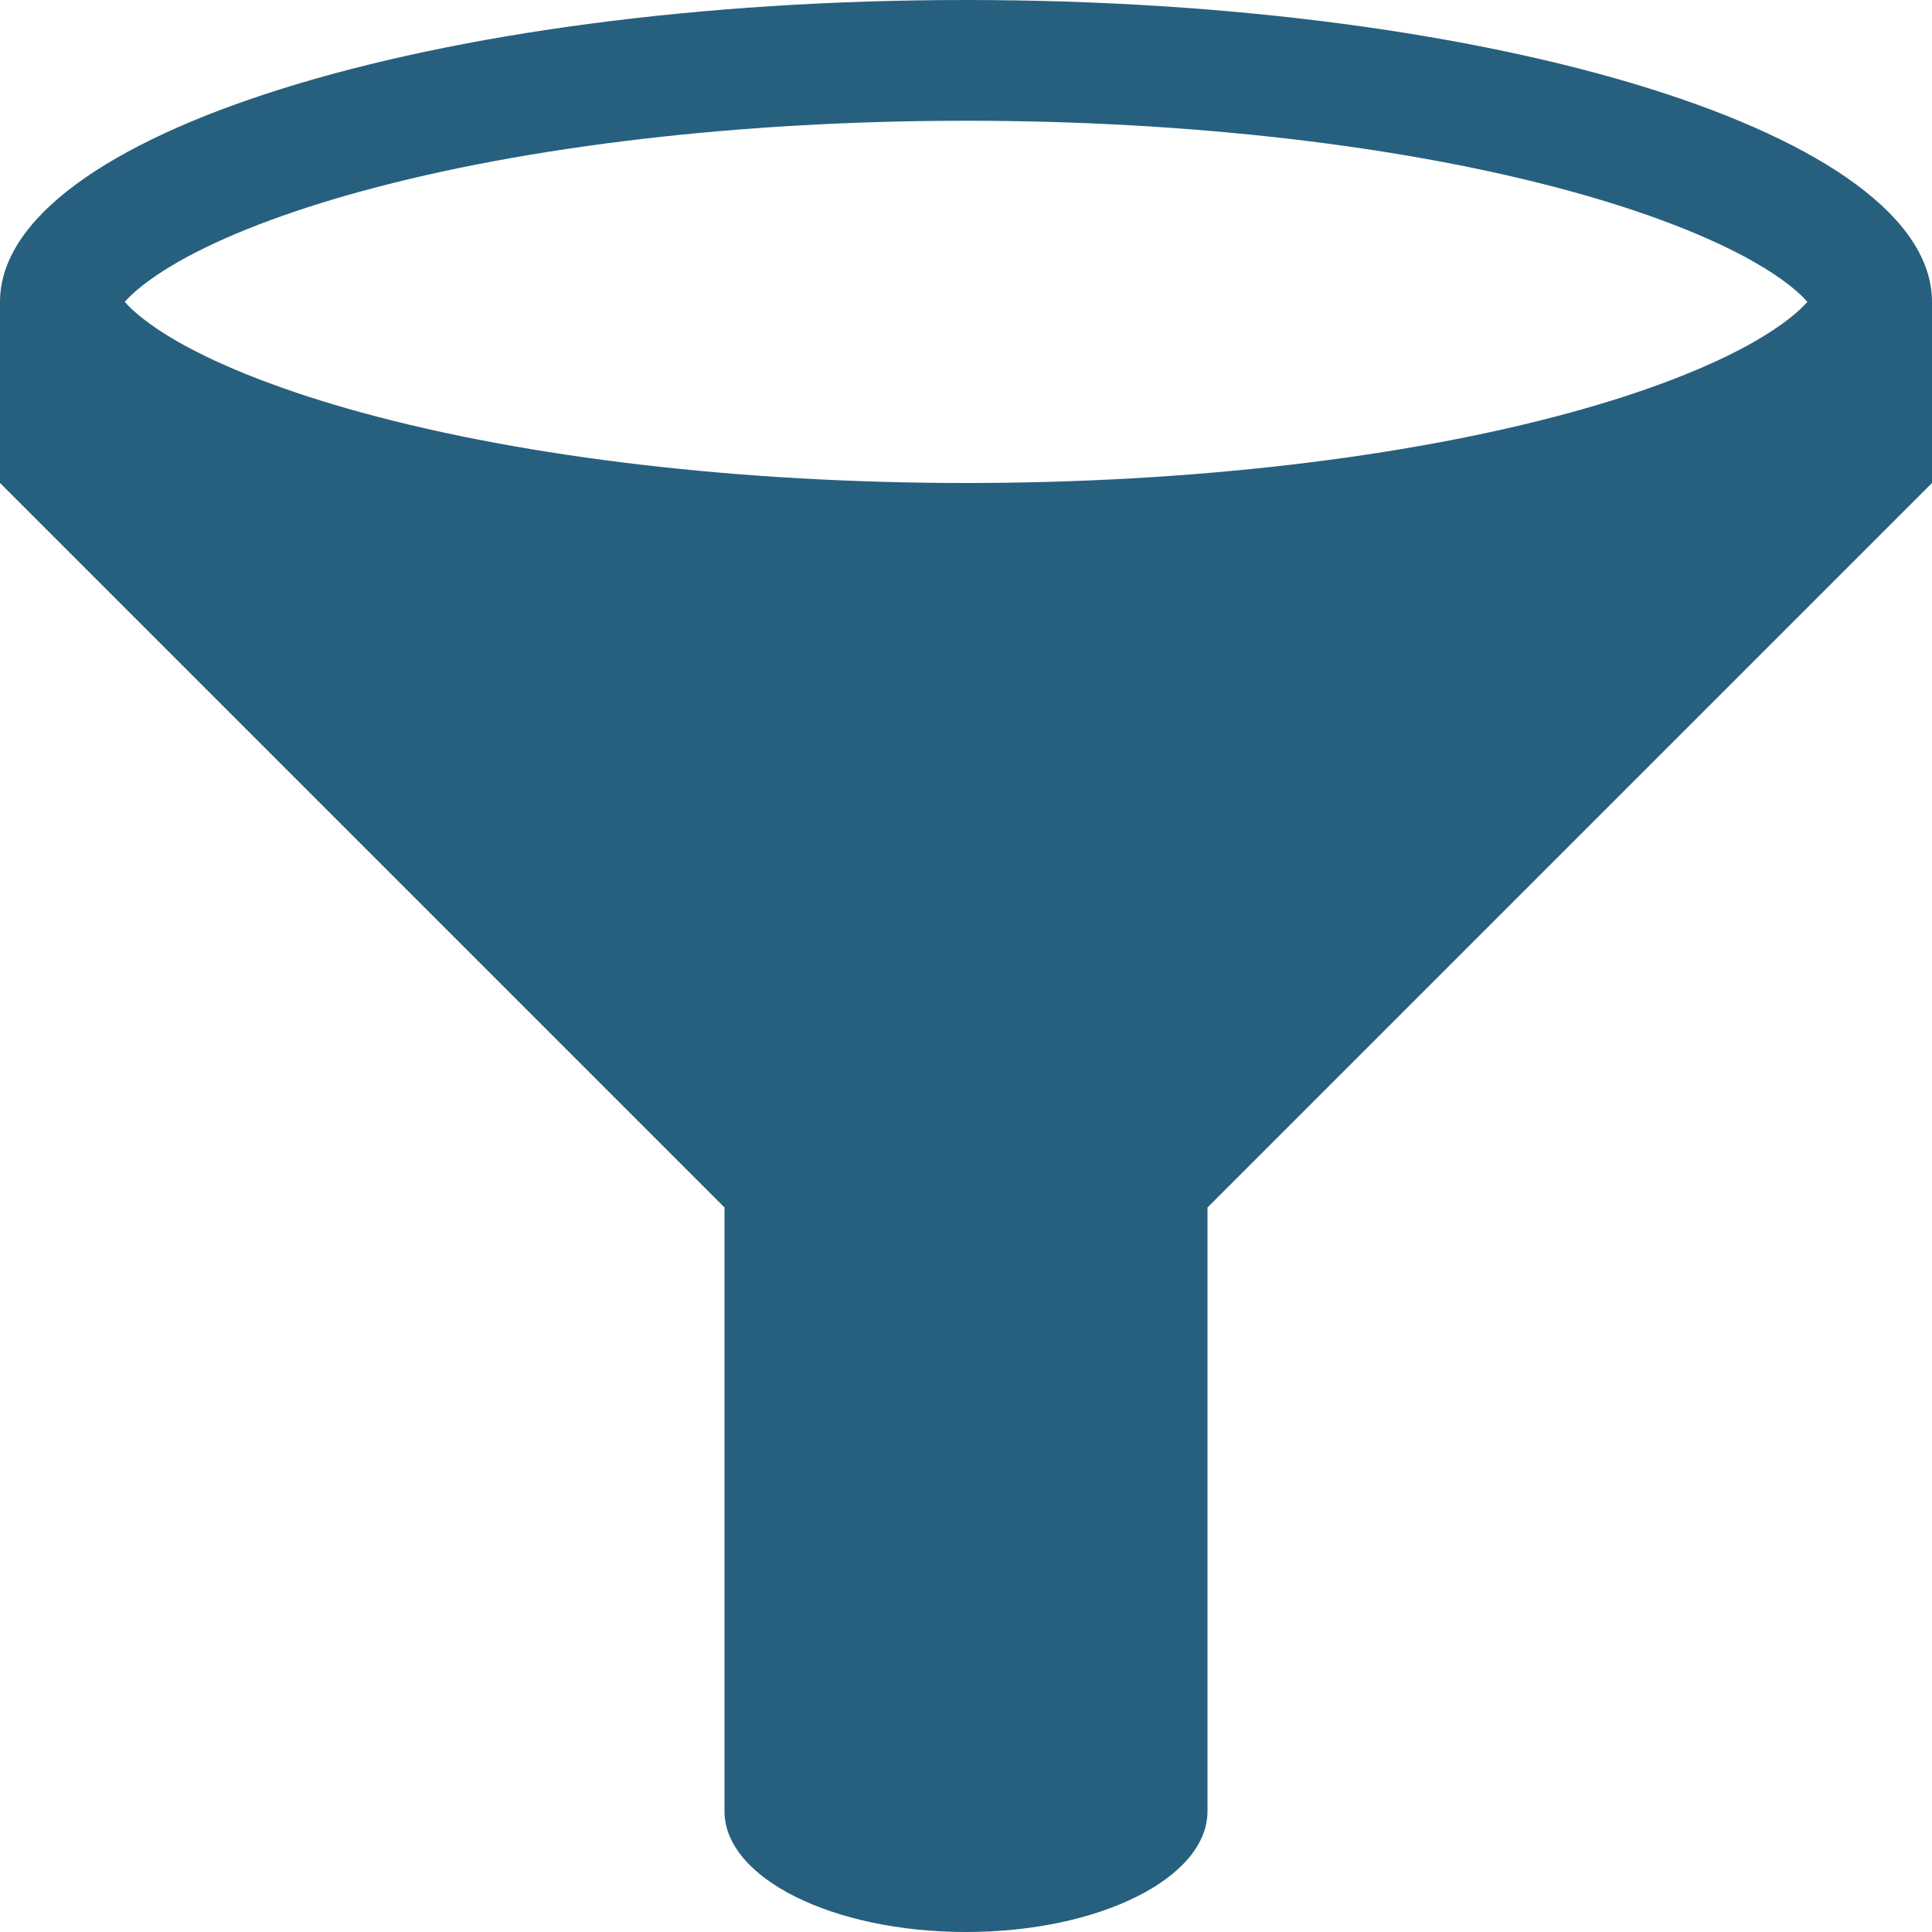
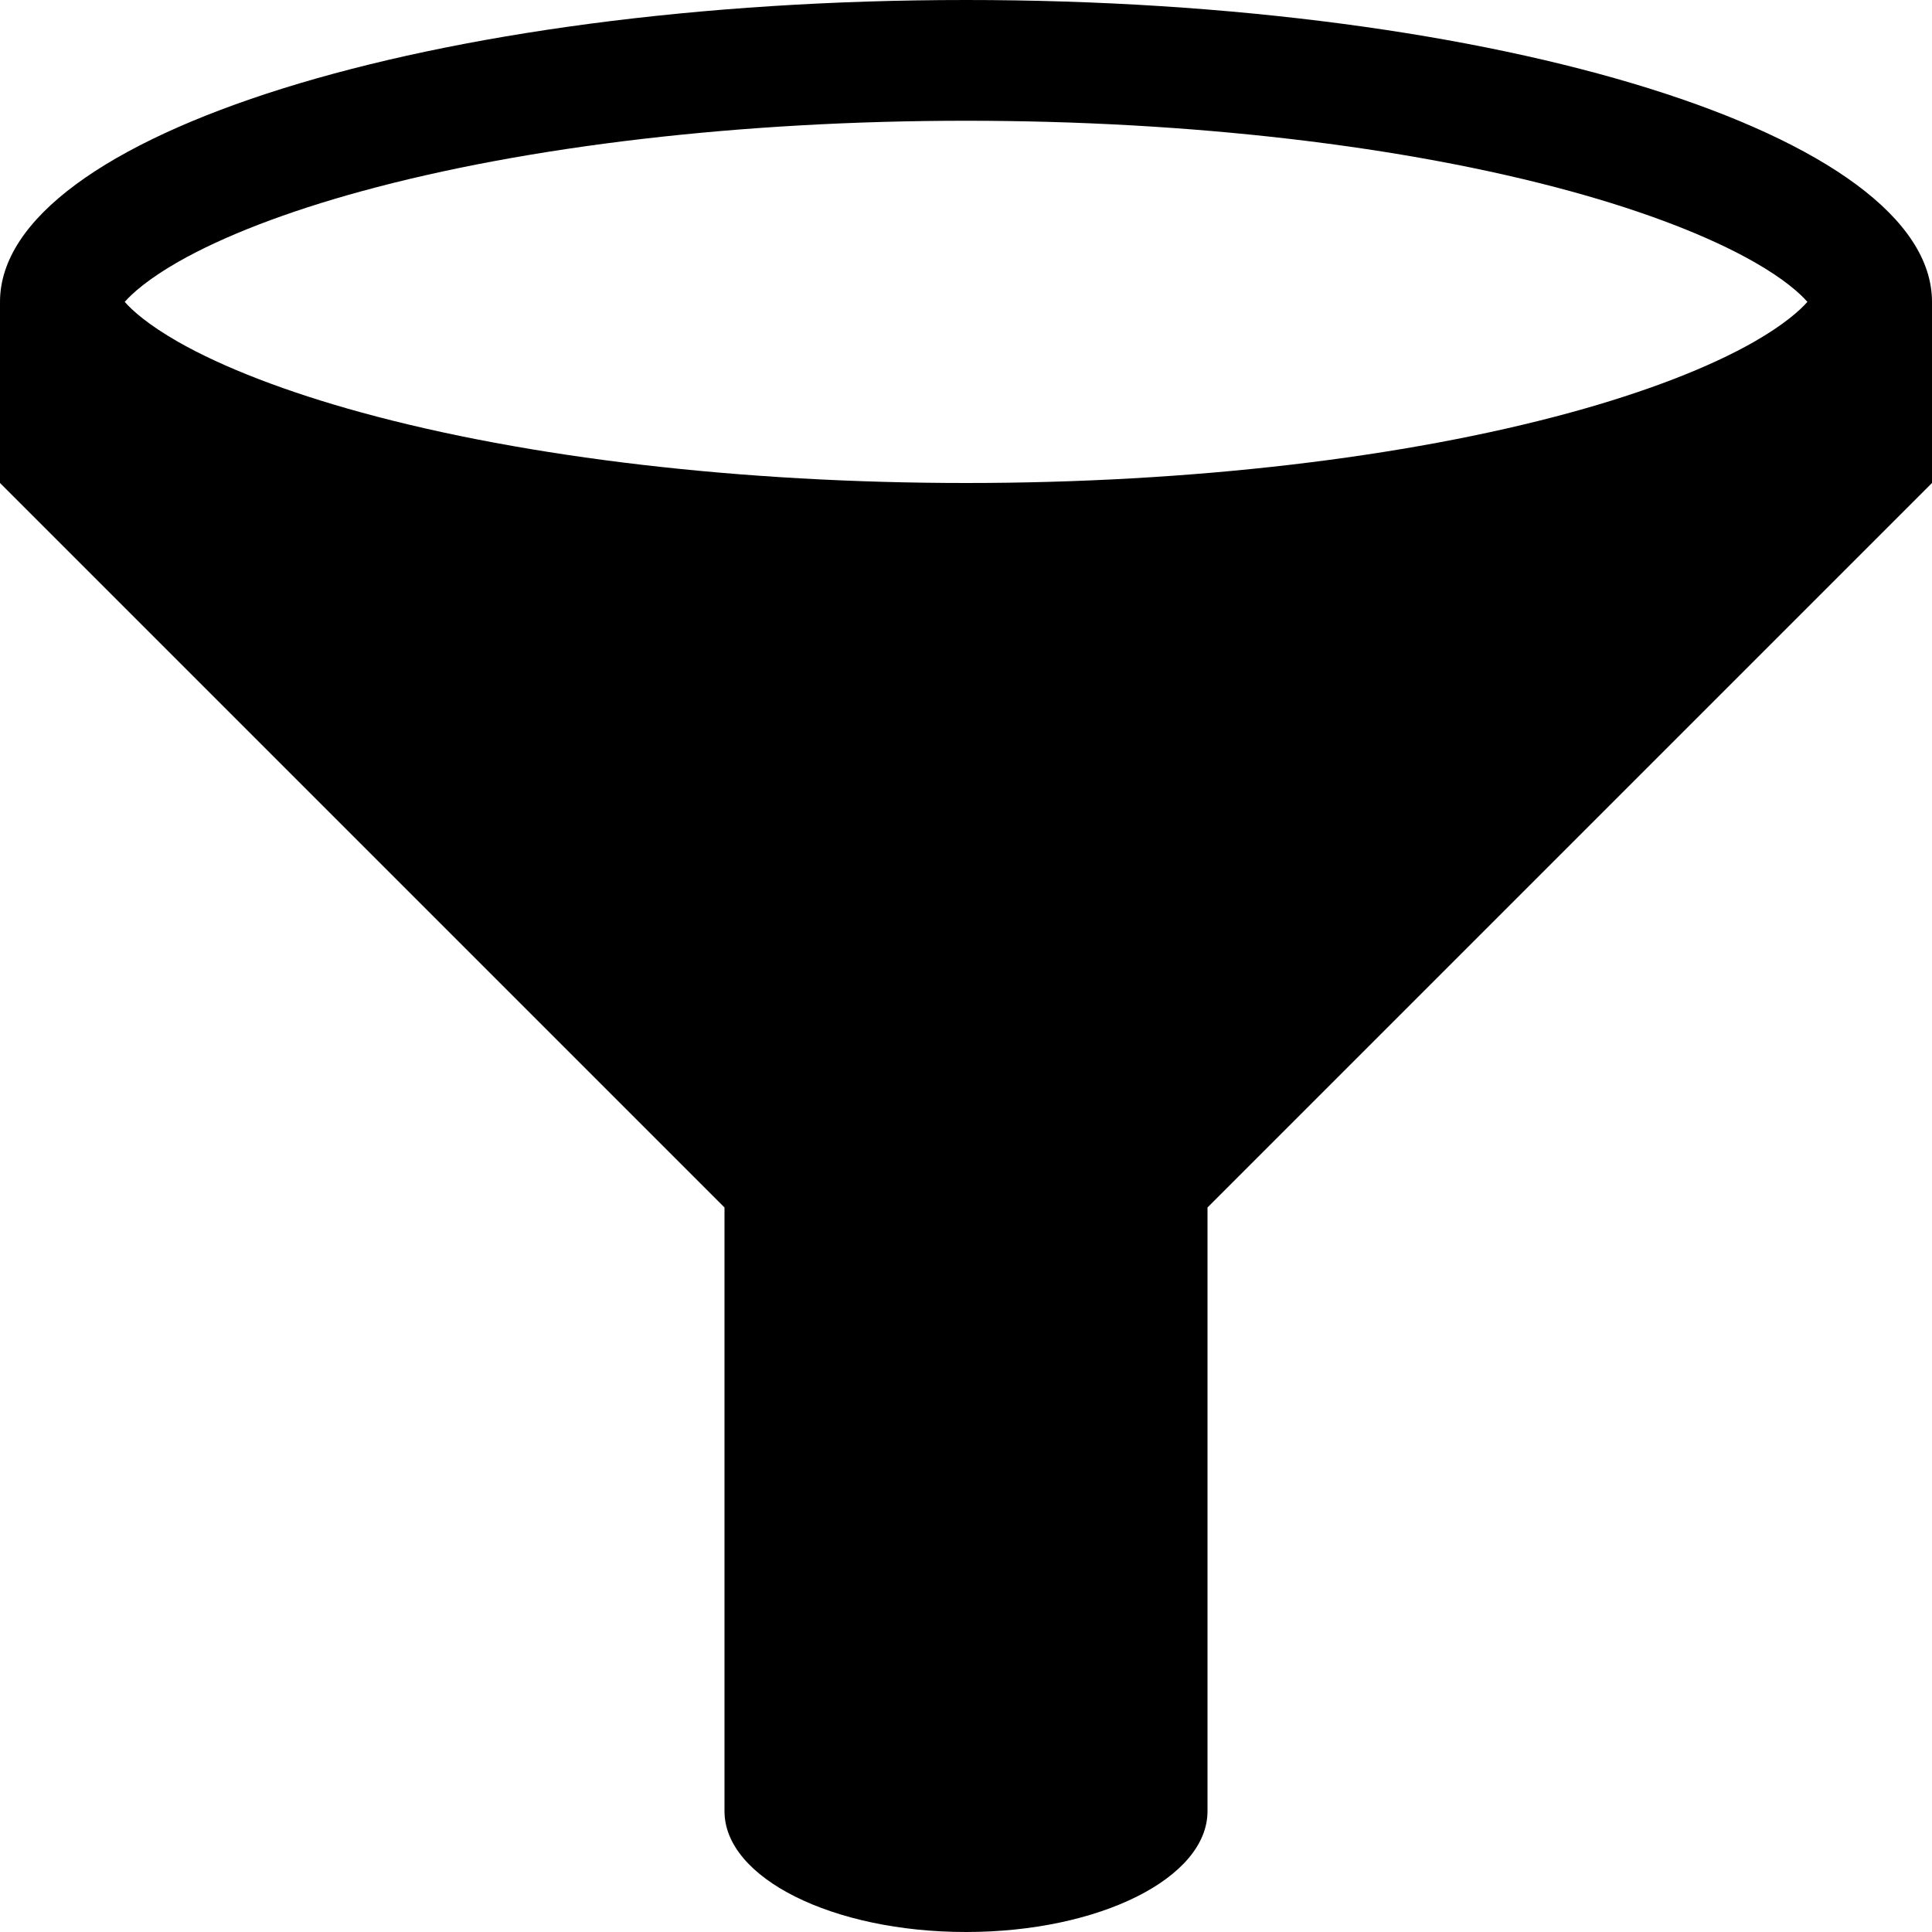
<svg xmlns="http://www.w3.org/2000/svg" version="1.1" width="32" height="32" viewBox="0 0 32 32">
-   <path fill="#27607e" d="M16 0c-8.837 0-16 2.239-16 5v3l12 12v10c0 1.105 1.791 2 4 2s4-0.895 4-2v-10l12-12v-3c0-2.761-7.163-5-16-5zM2.95 4.338c0.748-0.427 1.799-0.832 3.040-1.171 2.748-0.752 6.303-1.167 10.011-1.167s7.262 0.414 10.011 1.167c1.241 0.34 2.292 0.745 3.040 1.171 0.494 0.281 0.76 0.519 0.884 0.662-0.124 0.142-0.391 0.38-0.884 0.662-0.748 0.427-1.8 0.832-3.040 1.171-2.748 0.752-6.303 1.167-10.011 1.167s-7.262-0.414-10.011-1.167c-1.24-0.34-2.292-0.745-3.040-1.171-0.494-0.282-0.76-0.519-0.884-0.662 0.124-0.142 0.391-0.38 0.884-0.662z" />
+   <path d="M16 0c-8.837 0-16 2.239-16 5v3l12 12v10c0 1.105 1.791 2 4 2s4-0.895 4-2v-10l12-12v-3c0-2.761-7.163-5-16-5zM2.95 4.338c0.748-0.427 1.799-0.832 3.040-1.171 2.748-0.752 6.303-1.167 10.011-1.167s7.262 0.414 10.011 1.167c1.241 0.34 2.292 0.745 3.040 1.171 0.494 0.281 0.76 0.519 0.884 0.662-0.124 0.142-0.391 0.38-0.884 0.662-0.748 0.427-1.8 0.832-3.040 1.171-2.748 0.752-6.303 1.167-10.011 1.167s-7.262-0.414-10.011-1.167c-1.24-0.34-2.292-0.745-3.040-1.171-0.494-0.282-0.76-0.519-0.884-0.662 0.124-0.142 0.391-0.38 0.884-0.662z" />
</svg>
